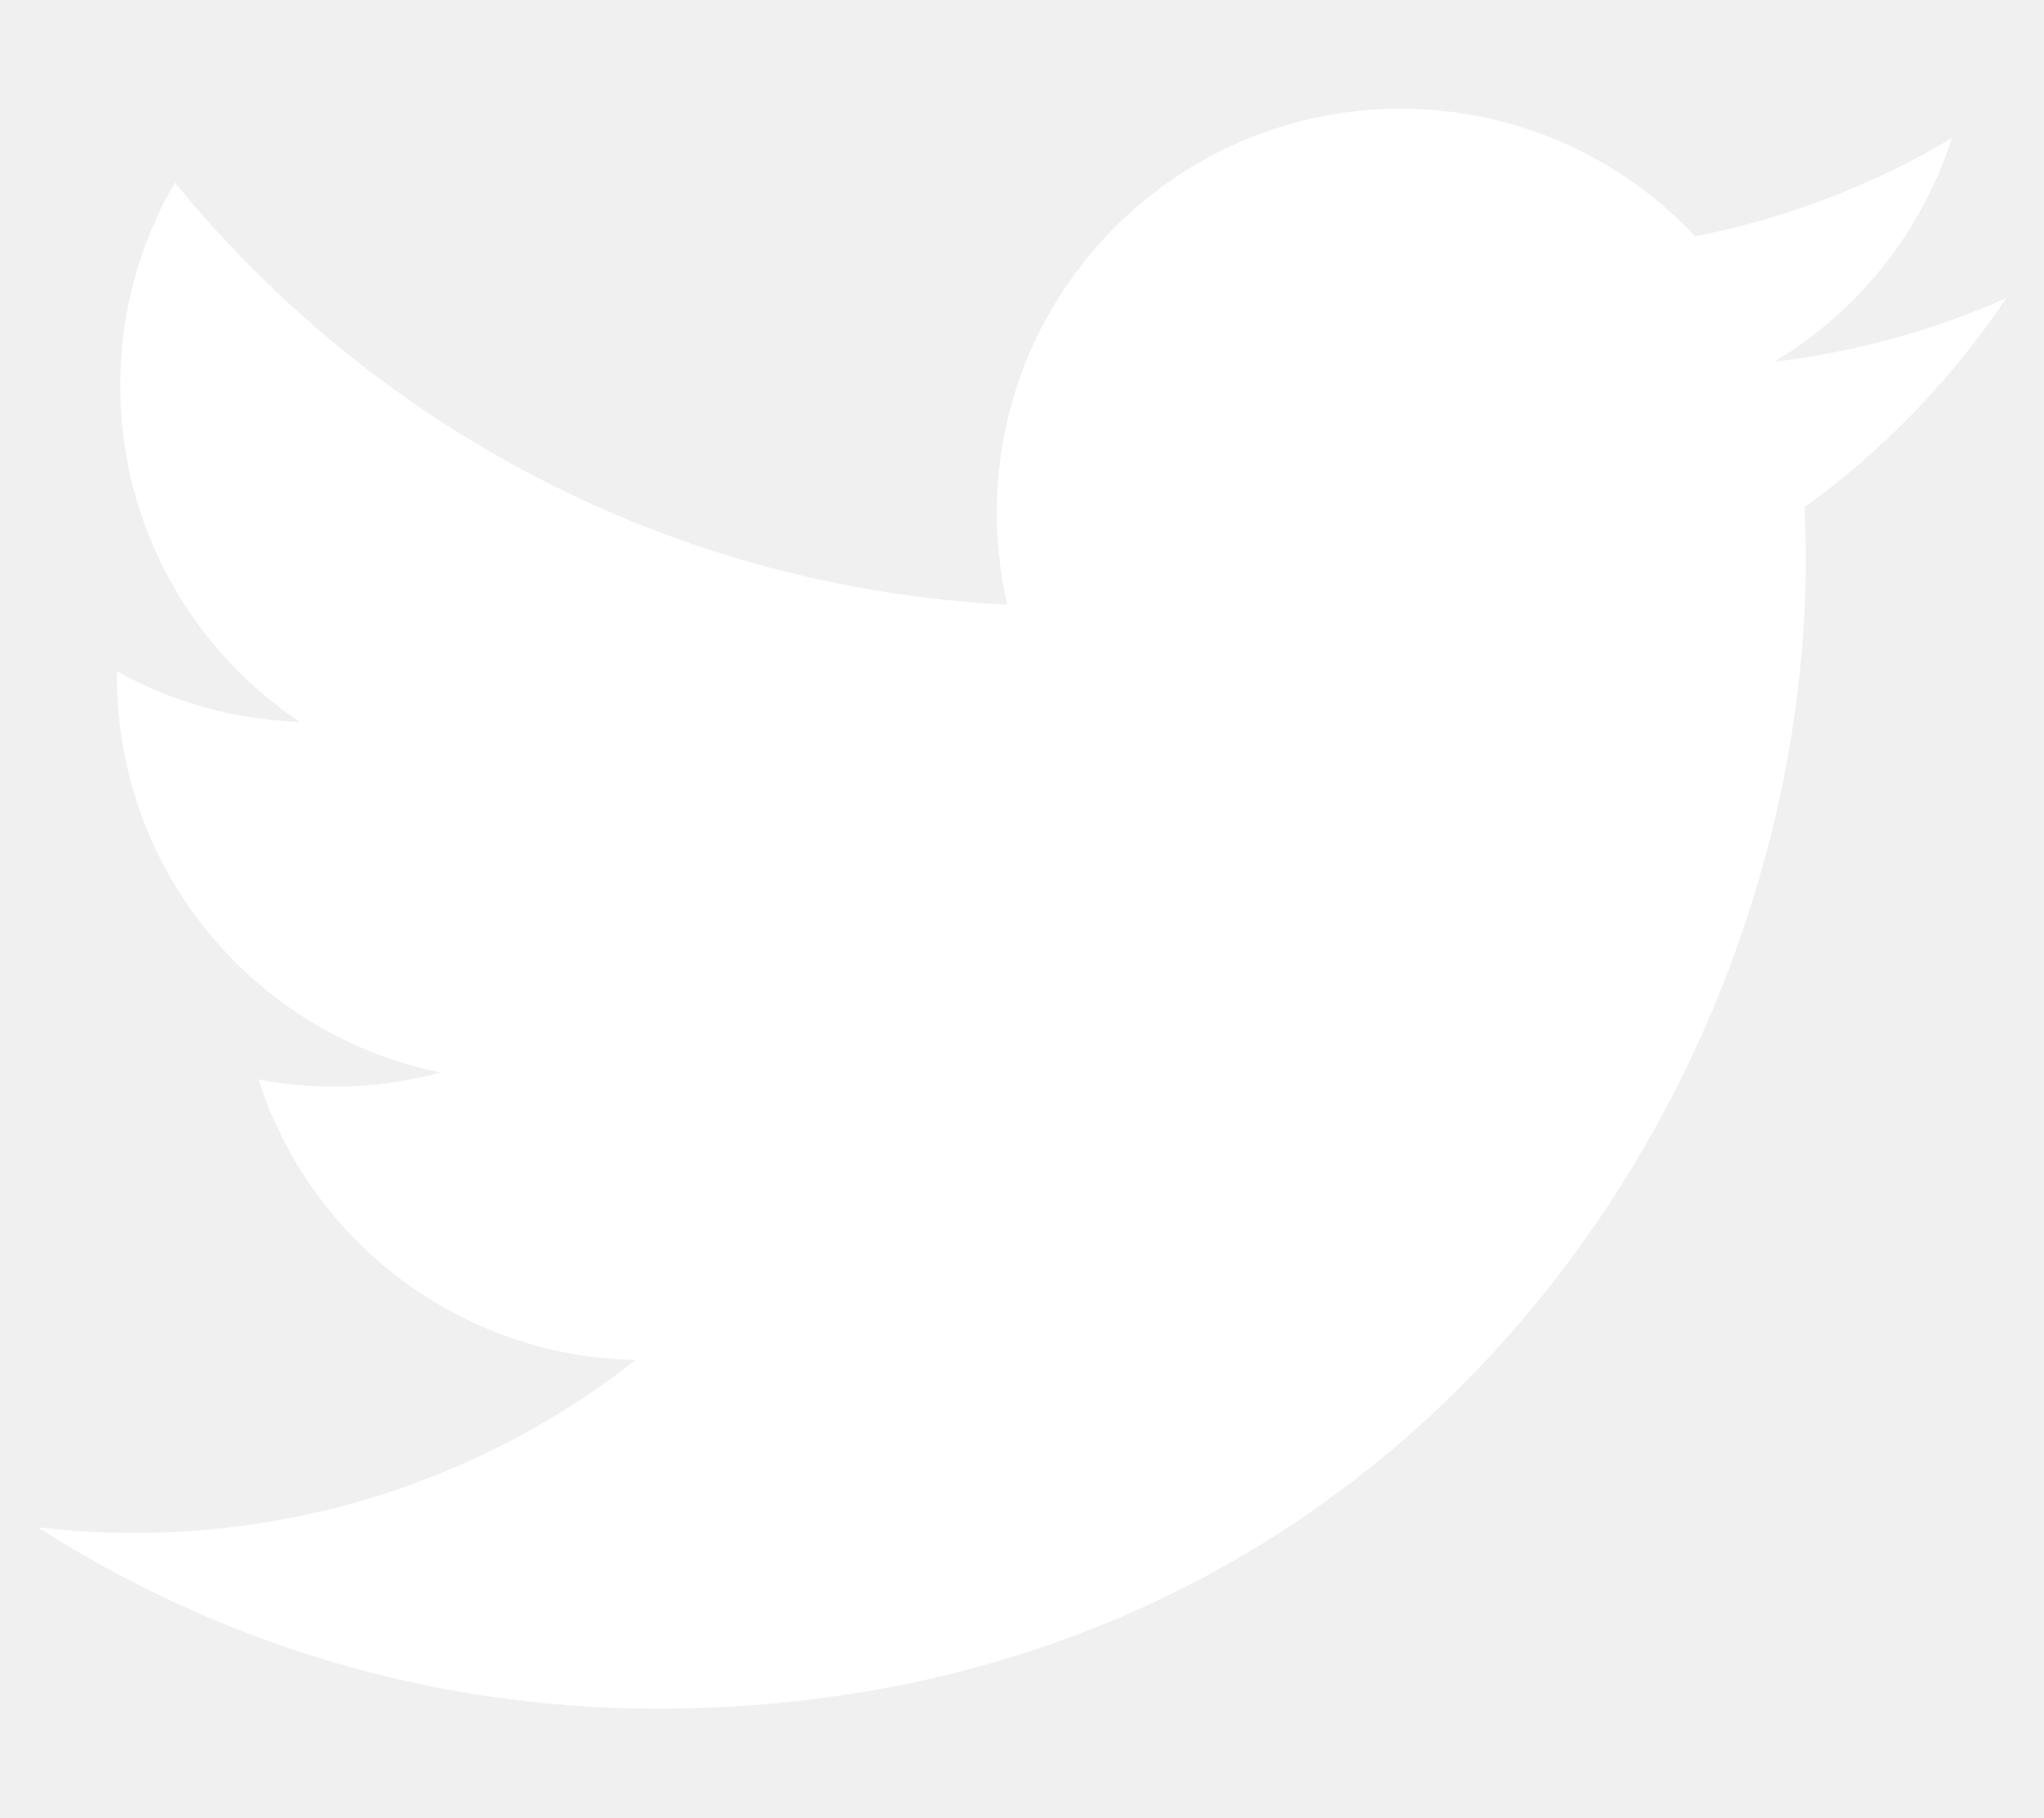
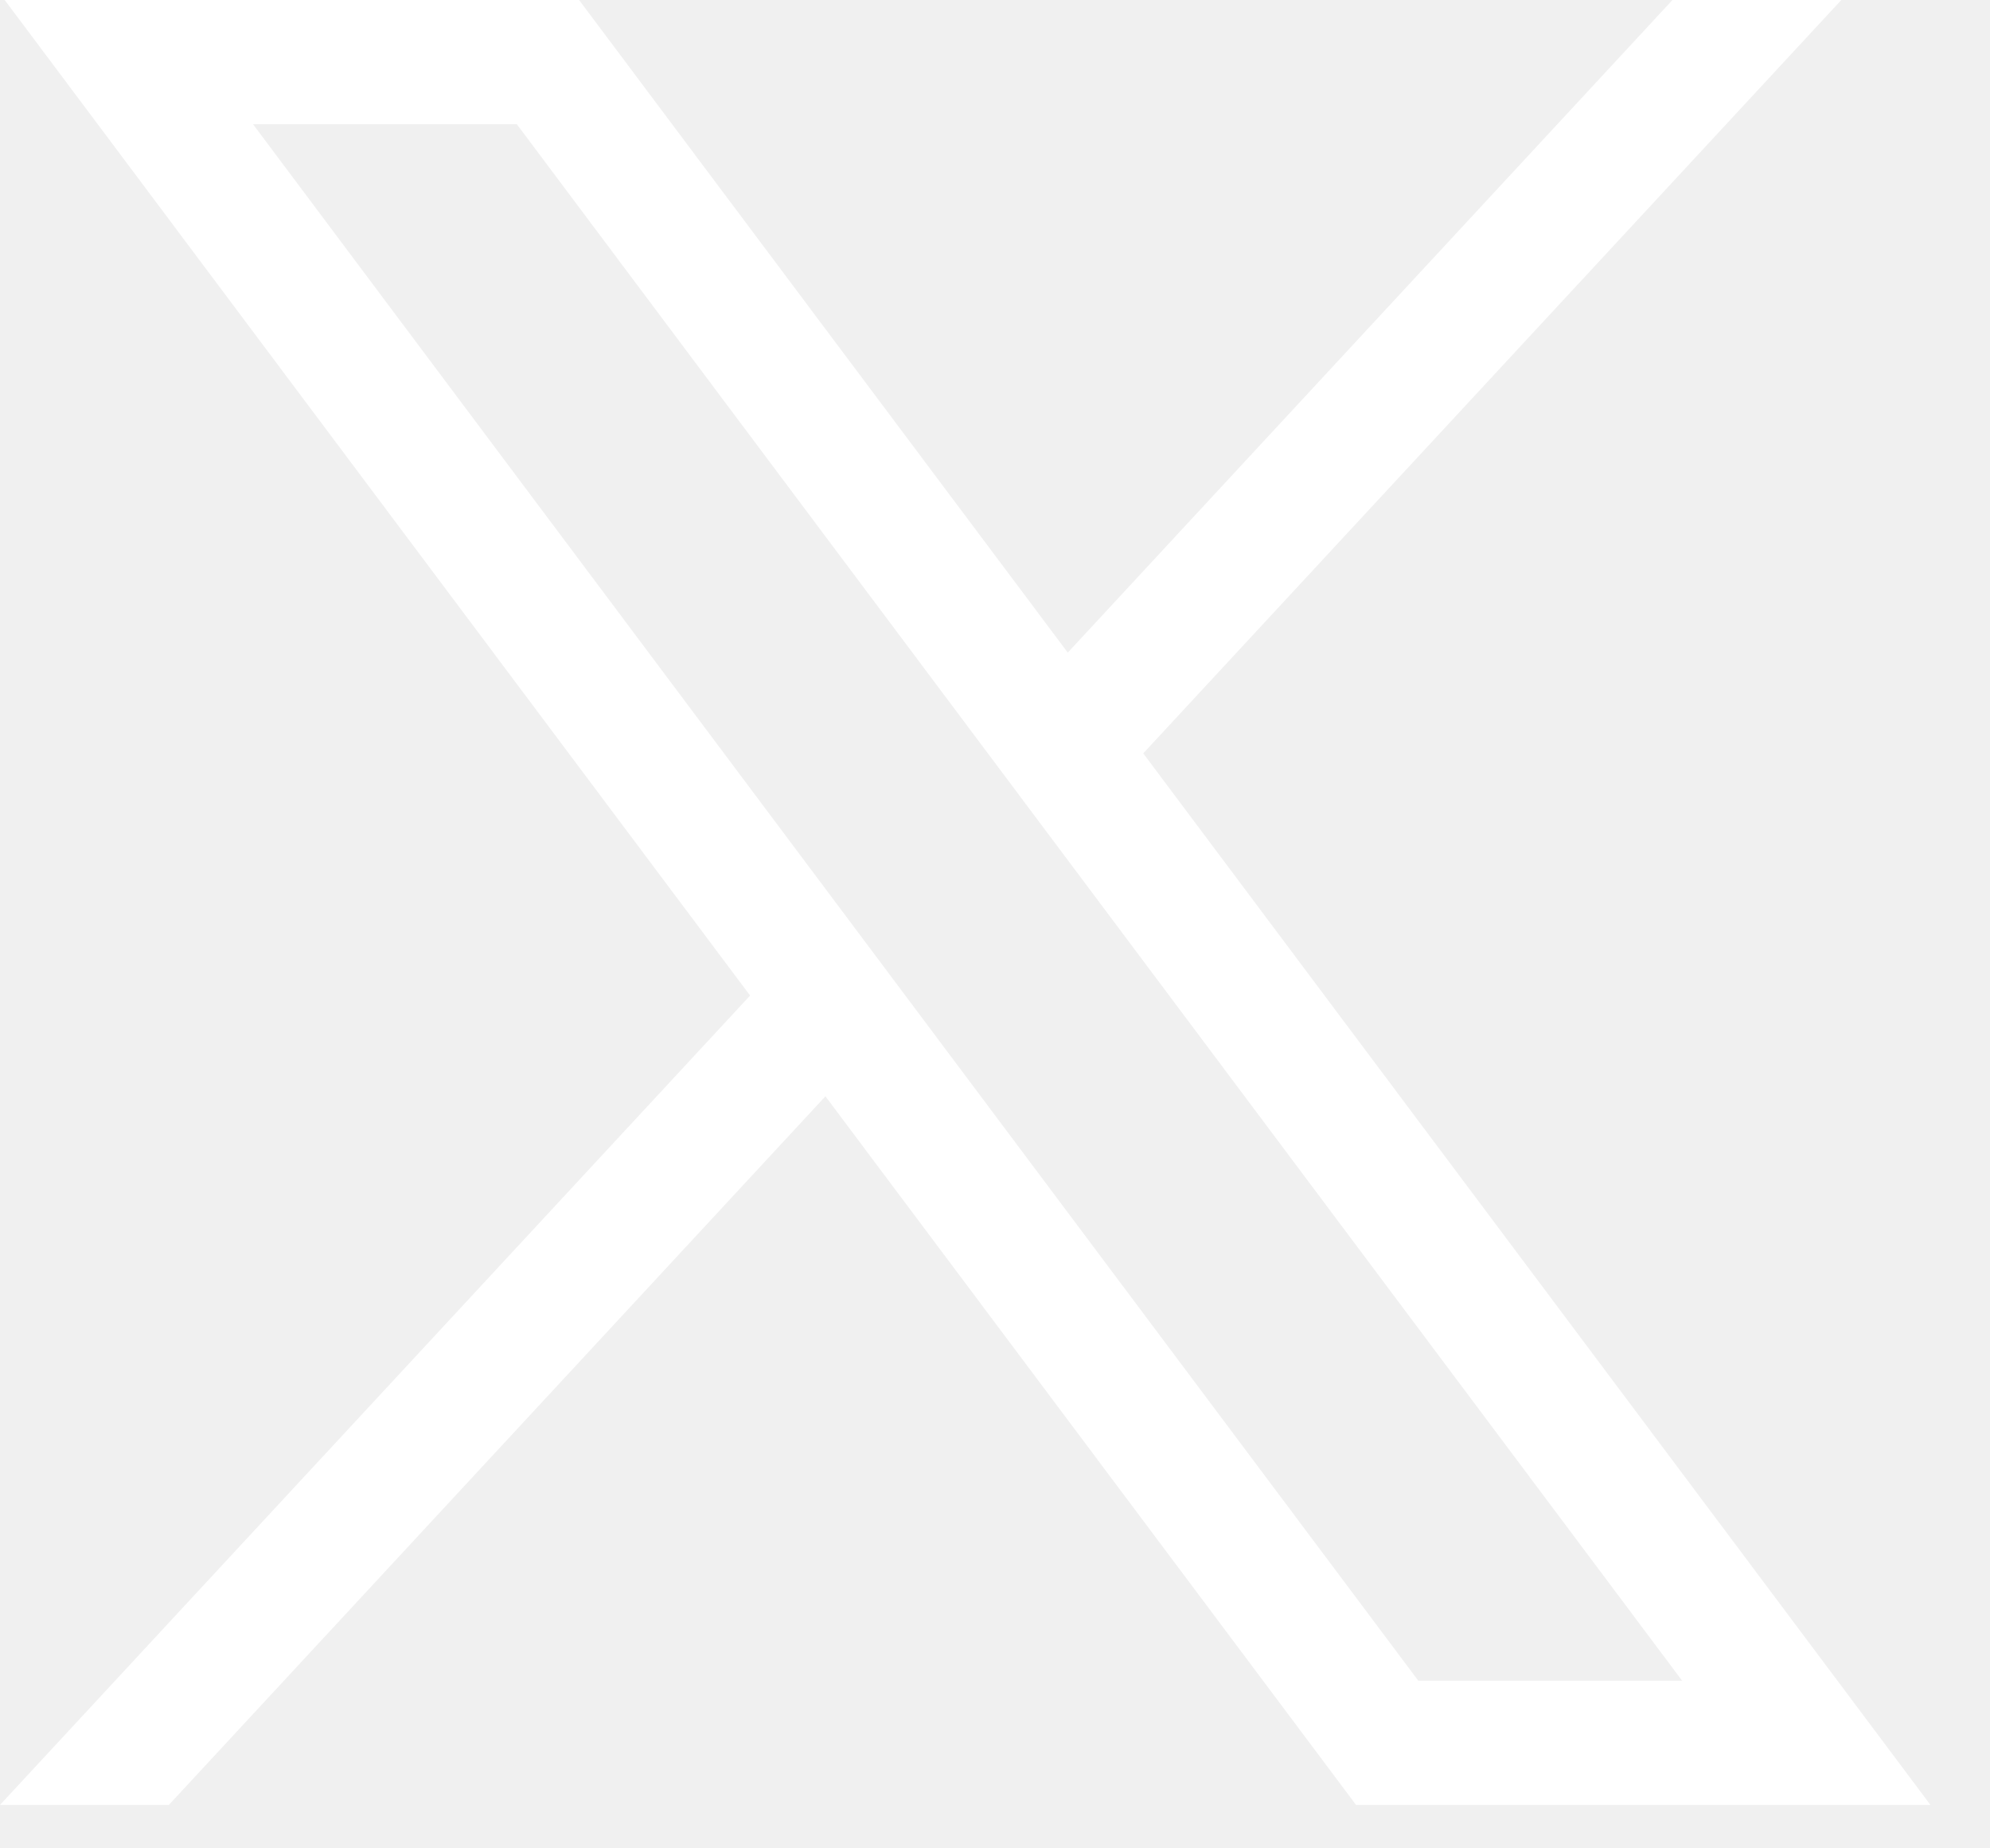
- <svg xmlns="http://www.w3.org/2000/svg" width="18" height="16" viewBox="0 0 18 16" fill="none">
-   <path d="M17.667 2.625C17.029 2.908 16.344 3.099 15.624 3.185C16.359 2.745 16.922 2.048 17.188 1.217C16.501 1.625 15.74 1.921 14.929 2.081C14.28 1.389 13.356 0.957 12.334 0.957C10.37 0.957 8.778 2.55 8.778 4.513C8.778 4.792 8.81 5.064 8.87 5.323C5.914 5.175 3.294 3.759 1.54 1.607C1.234 2.133 1.059 2.743 1.059 3.396C1.059 4.629 1.686 5.718 2.64 6.355C2.058 6.337 1.509 6.177 1.03 5.911C1.03 5.926 1.03 5.94 1.03 5.955C1.03 7.679 2.255 9.116 3.882 9.442C3.584 9.523 3.27 9.567 2.945 9.567C2.716 9.567 2.493 9.544 2.276 9.503C2.729 10.916 4.042 11.945 5.598 11.973C4.382 12.927 2.848 13.496 1.182 13.496C0.895 13.496 0.612 13.479 0.333 13.446C1.907 14.455 3.776 15.043 5.784 15.043C12.326 15.043 15.902 9.625 15.902 4.925C15.902 4.771 15.898 4.618 15.892 4.465C16.587 3.963 17.19 3.337 17.667 2.625Z" fill="#FFFFFF" />
+ <svg xmlns="http://www.w3.org/2000/svg" width="14" height="13" viewBox="0 0 14 13" fill="none">
+   <path d="M0.033 0L5.277 7.005L0 12.7H1.188L5.807 7.714L9.54 12.7H13.581L8.043 5.301L12.954 0H11.766L7.512 4.592L4.074 0H0.033ZM1.78 0.874H3.636L11.834 11.826H9.978L1.78 0.874Z" fill="white" />
</svg>
